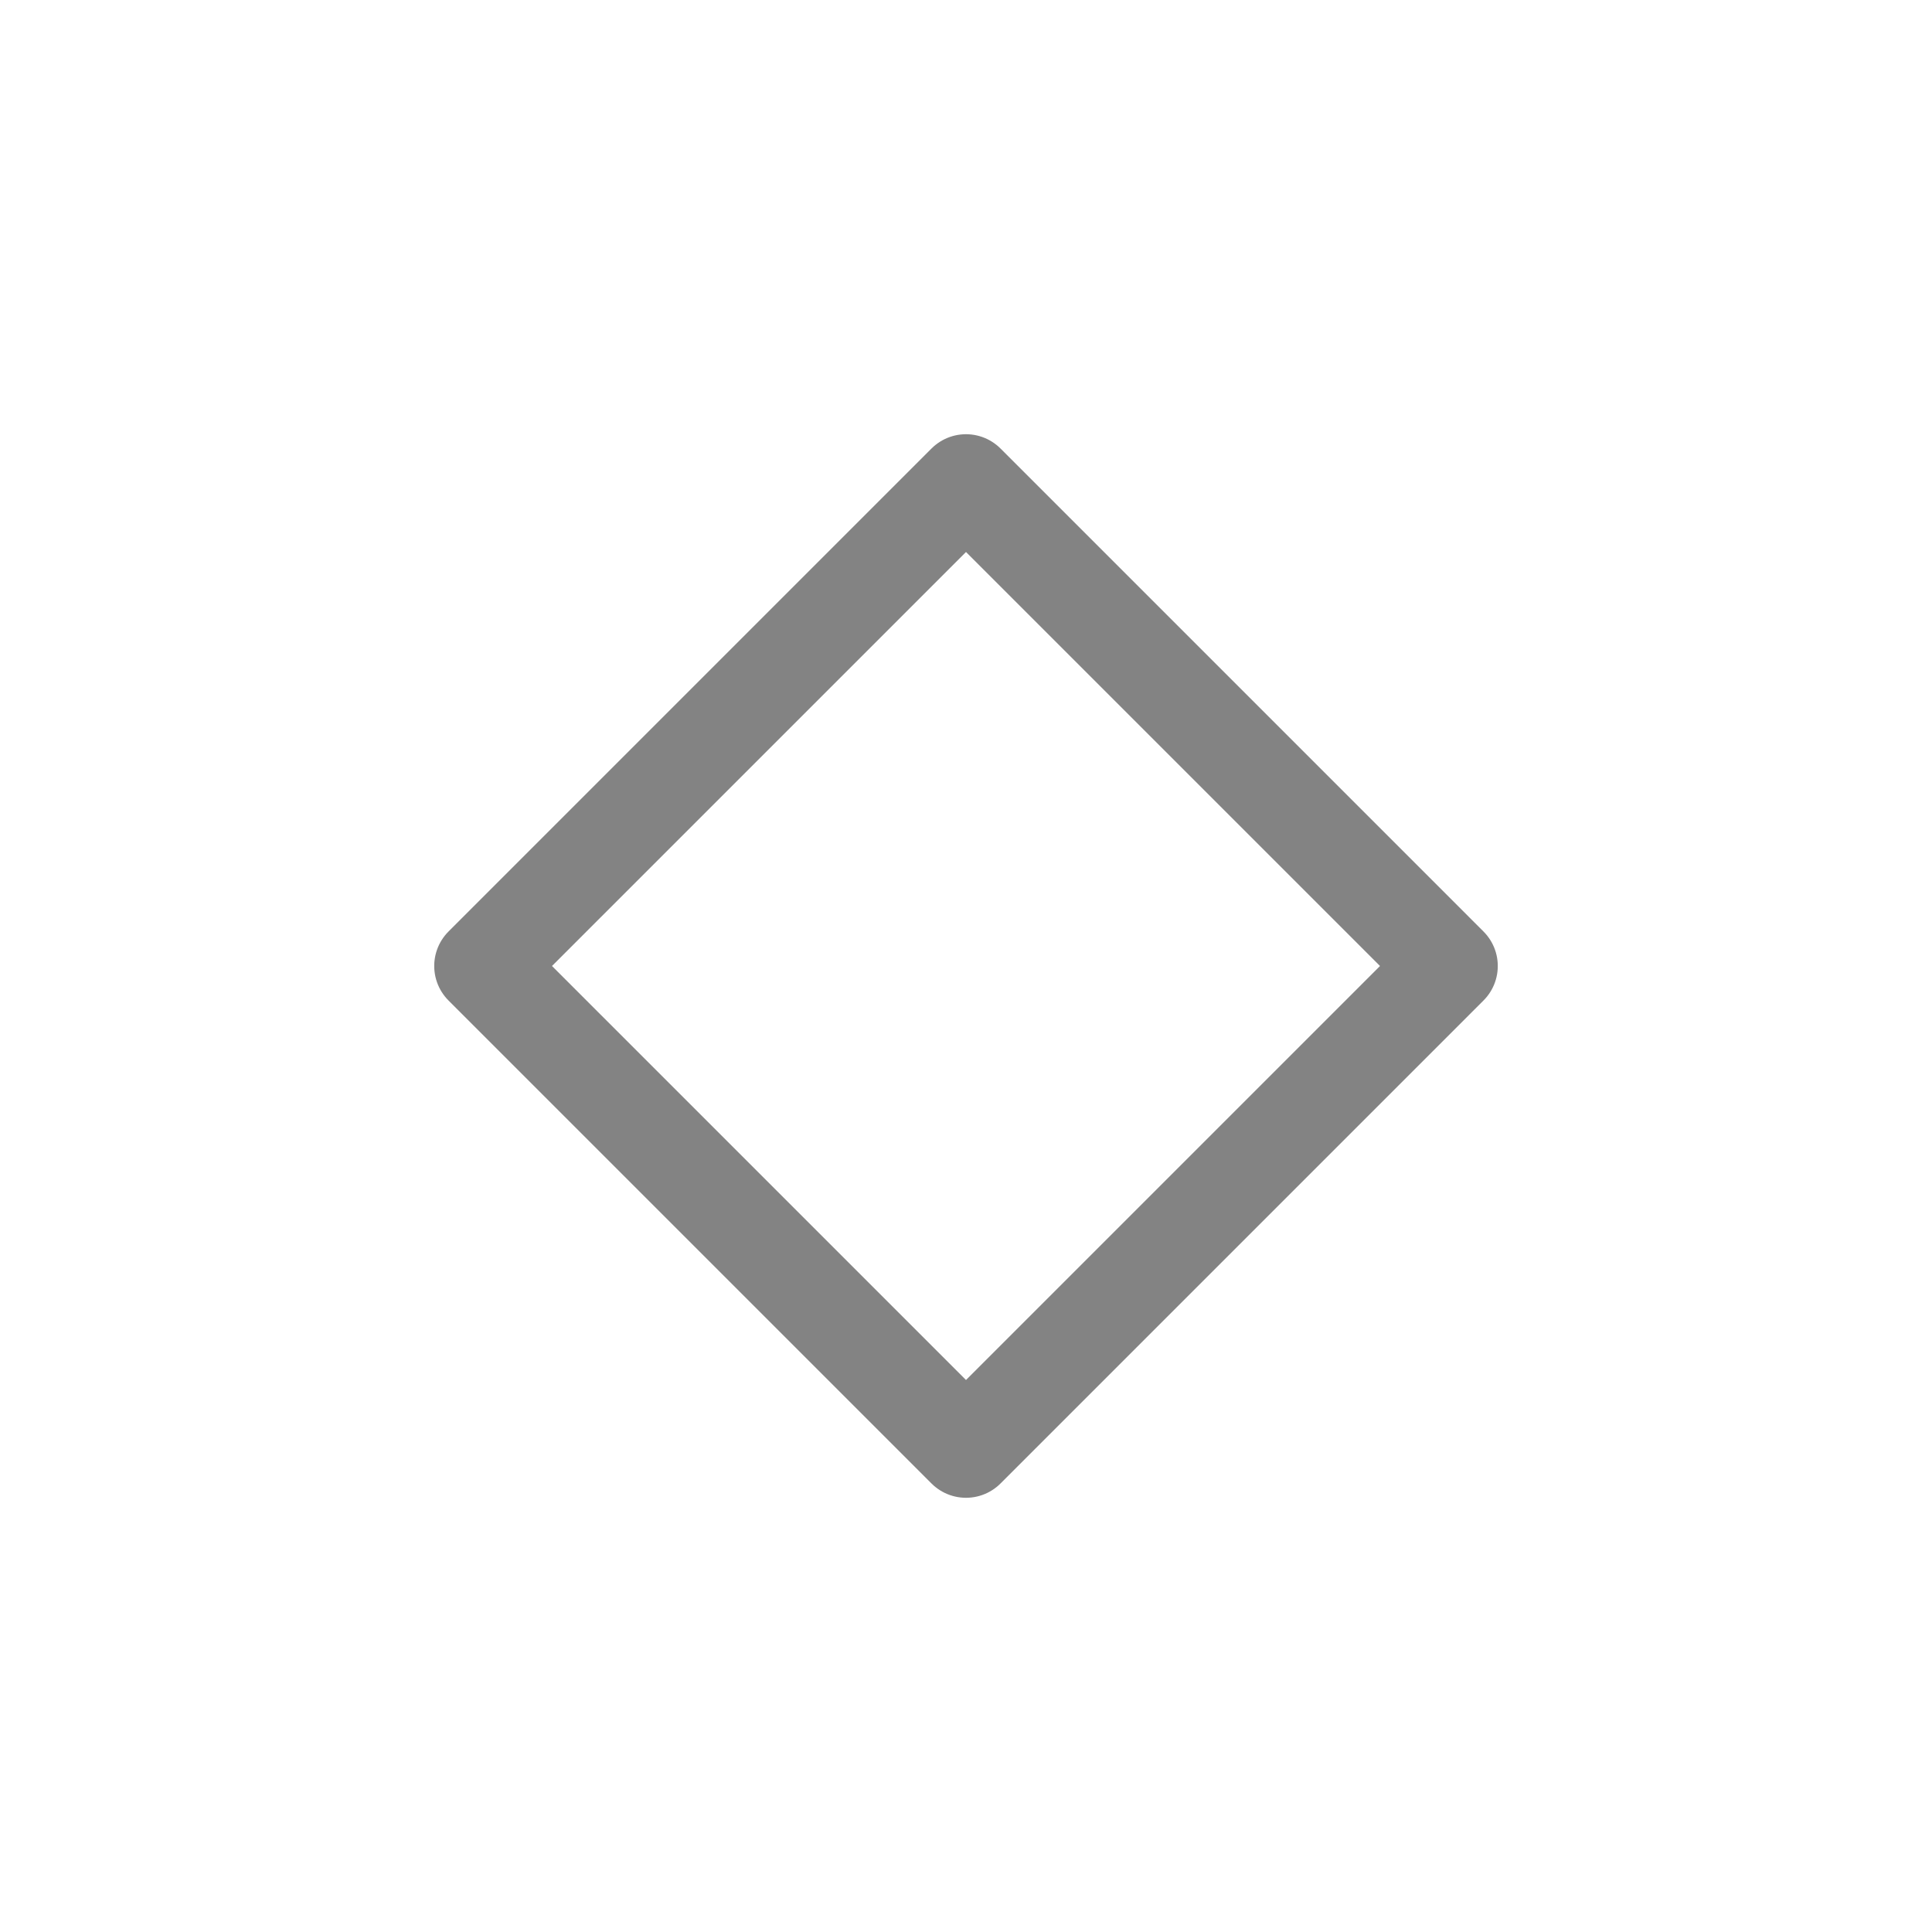
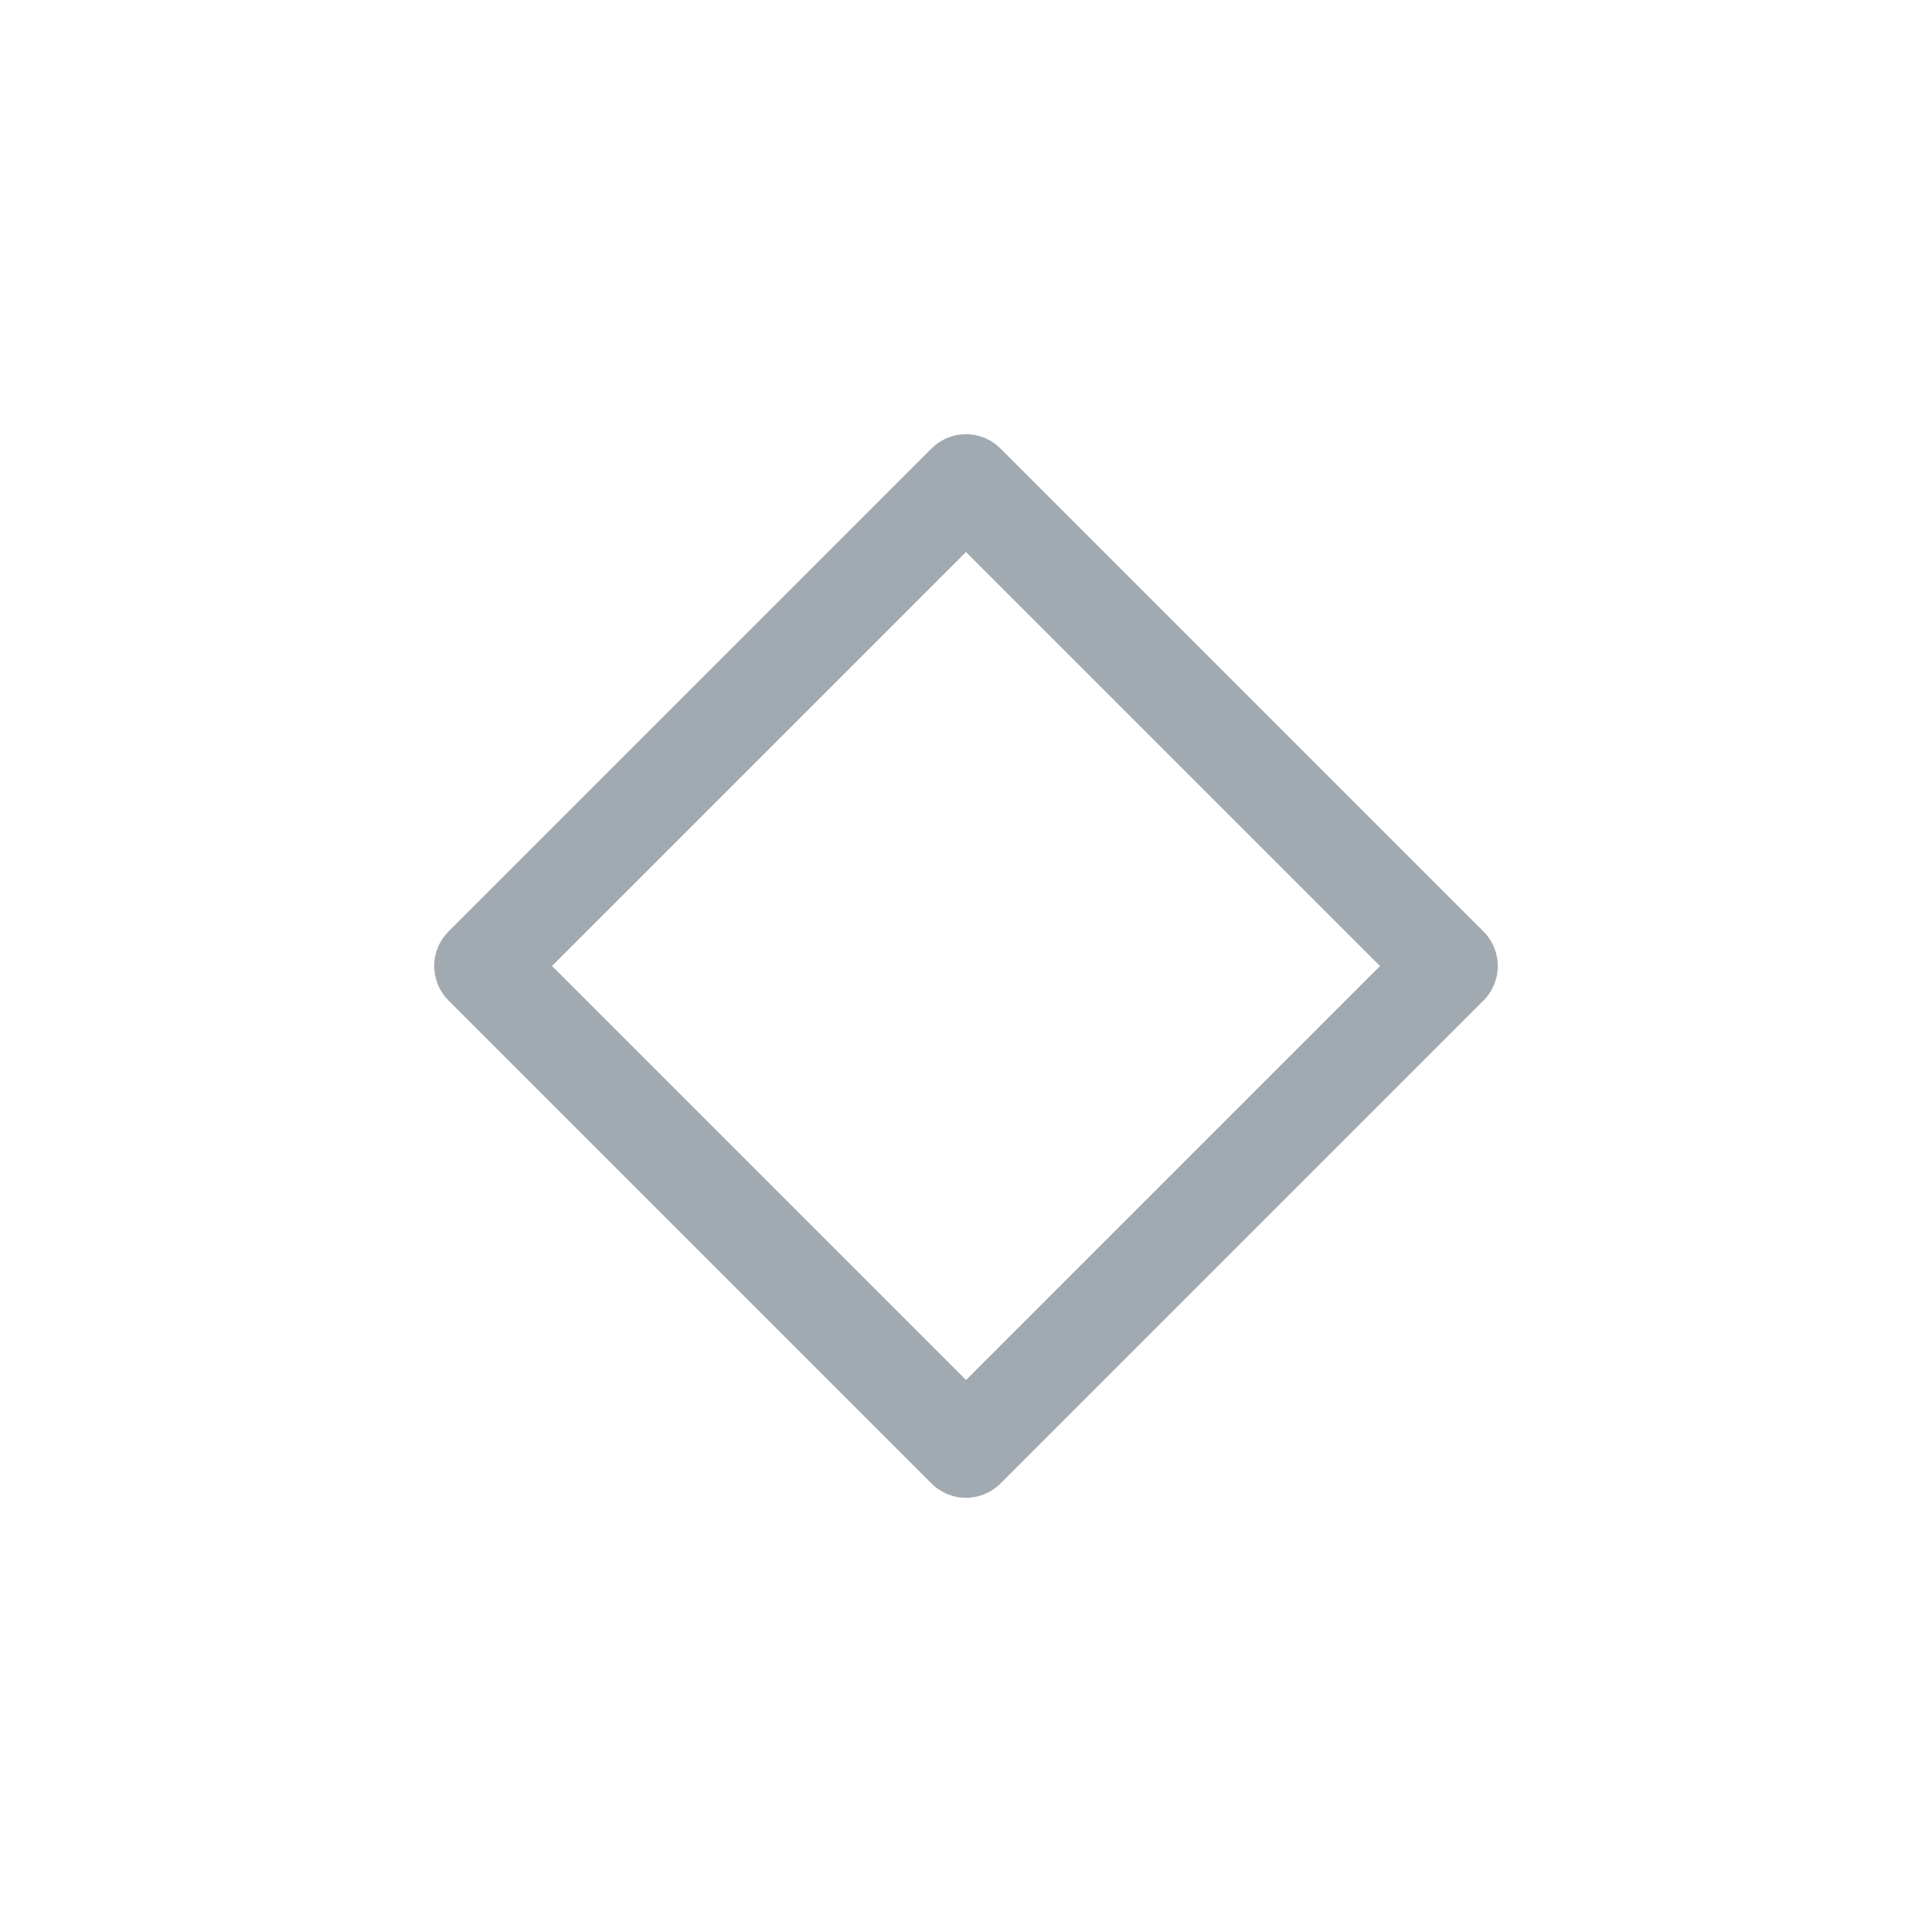
<svg xmlns="http://www.w3.org/2000/svg" viewBox="0 0 50 50" version="1.2" baseProfile="tiny">
  <defs>
</defs>
  <g fill="none" stroke="black" stroke-width="1" fill-rule="evenodd" stroke-linecap="square" stroke-linejoin="bevel">
-     <g fill="none" stroke="#838383" stroke-opacity="1" stroke-width="1.01" stroke-linecap="round" stroke-linejoin="round" transform="matrix(2.5,0,0,2.5,2.5,2.5)" font-family="Inter Medium" font-size="10" font-weight="400" font-style="normal">
+     <g fill="none" stroke="#a1a9b1" stroke-opacity="1" stroke-width="1.01" stroke-linecap="round" stroke-linejoin="round" transform="matrix(2.5,0,0,2.5,2.5,2.5)" font-family="Inter Medium" font-size="10" font-weight="400" font-style="normal">
      <path vector-effect="none" fill-rule="evenodd" d="M4,9 L9,4 L14,9 L9,14 L4,9" />
    </g>
    <g fill="none" stroke="#000000" stroke-opacity="1" stroke-width="1" stroke-linecap="square" stroke-linejoin="bevel" transform="matrix(1,0,0,1,0,0)" font-family="Inter Medium" font-size="10" font-weight="400" font-style="normal">
</g>
  </g>
</svg>
